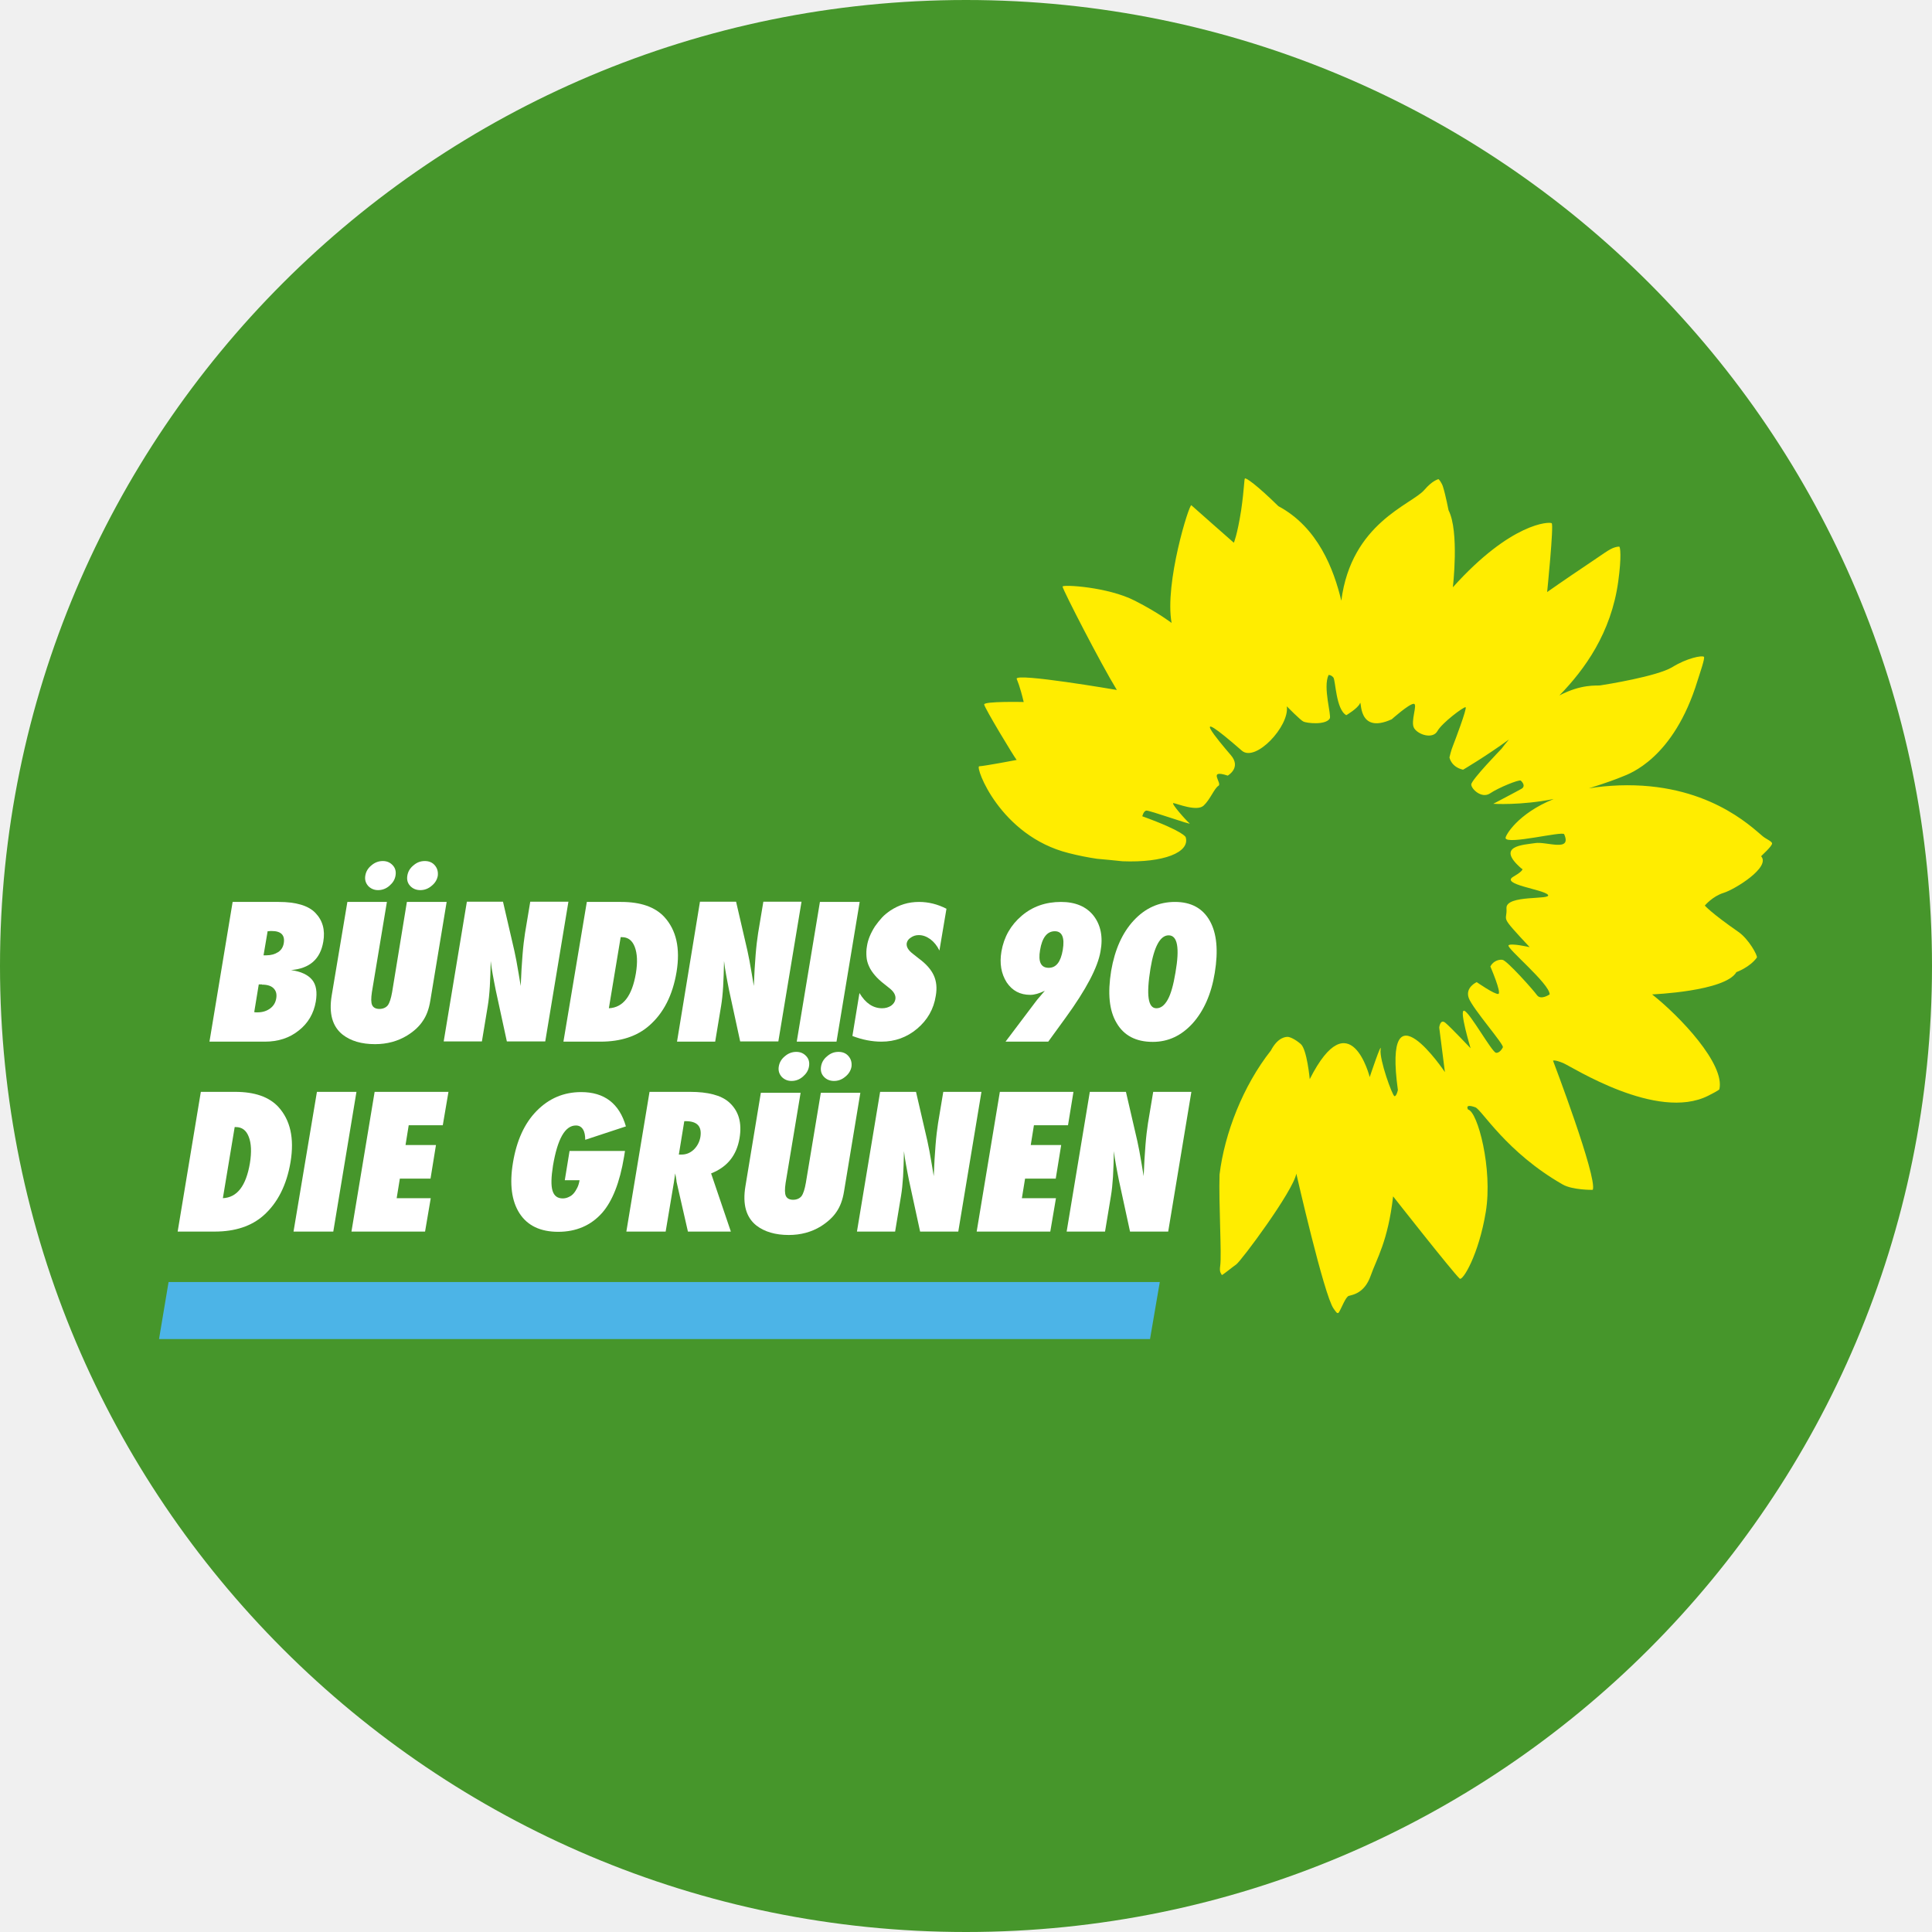
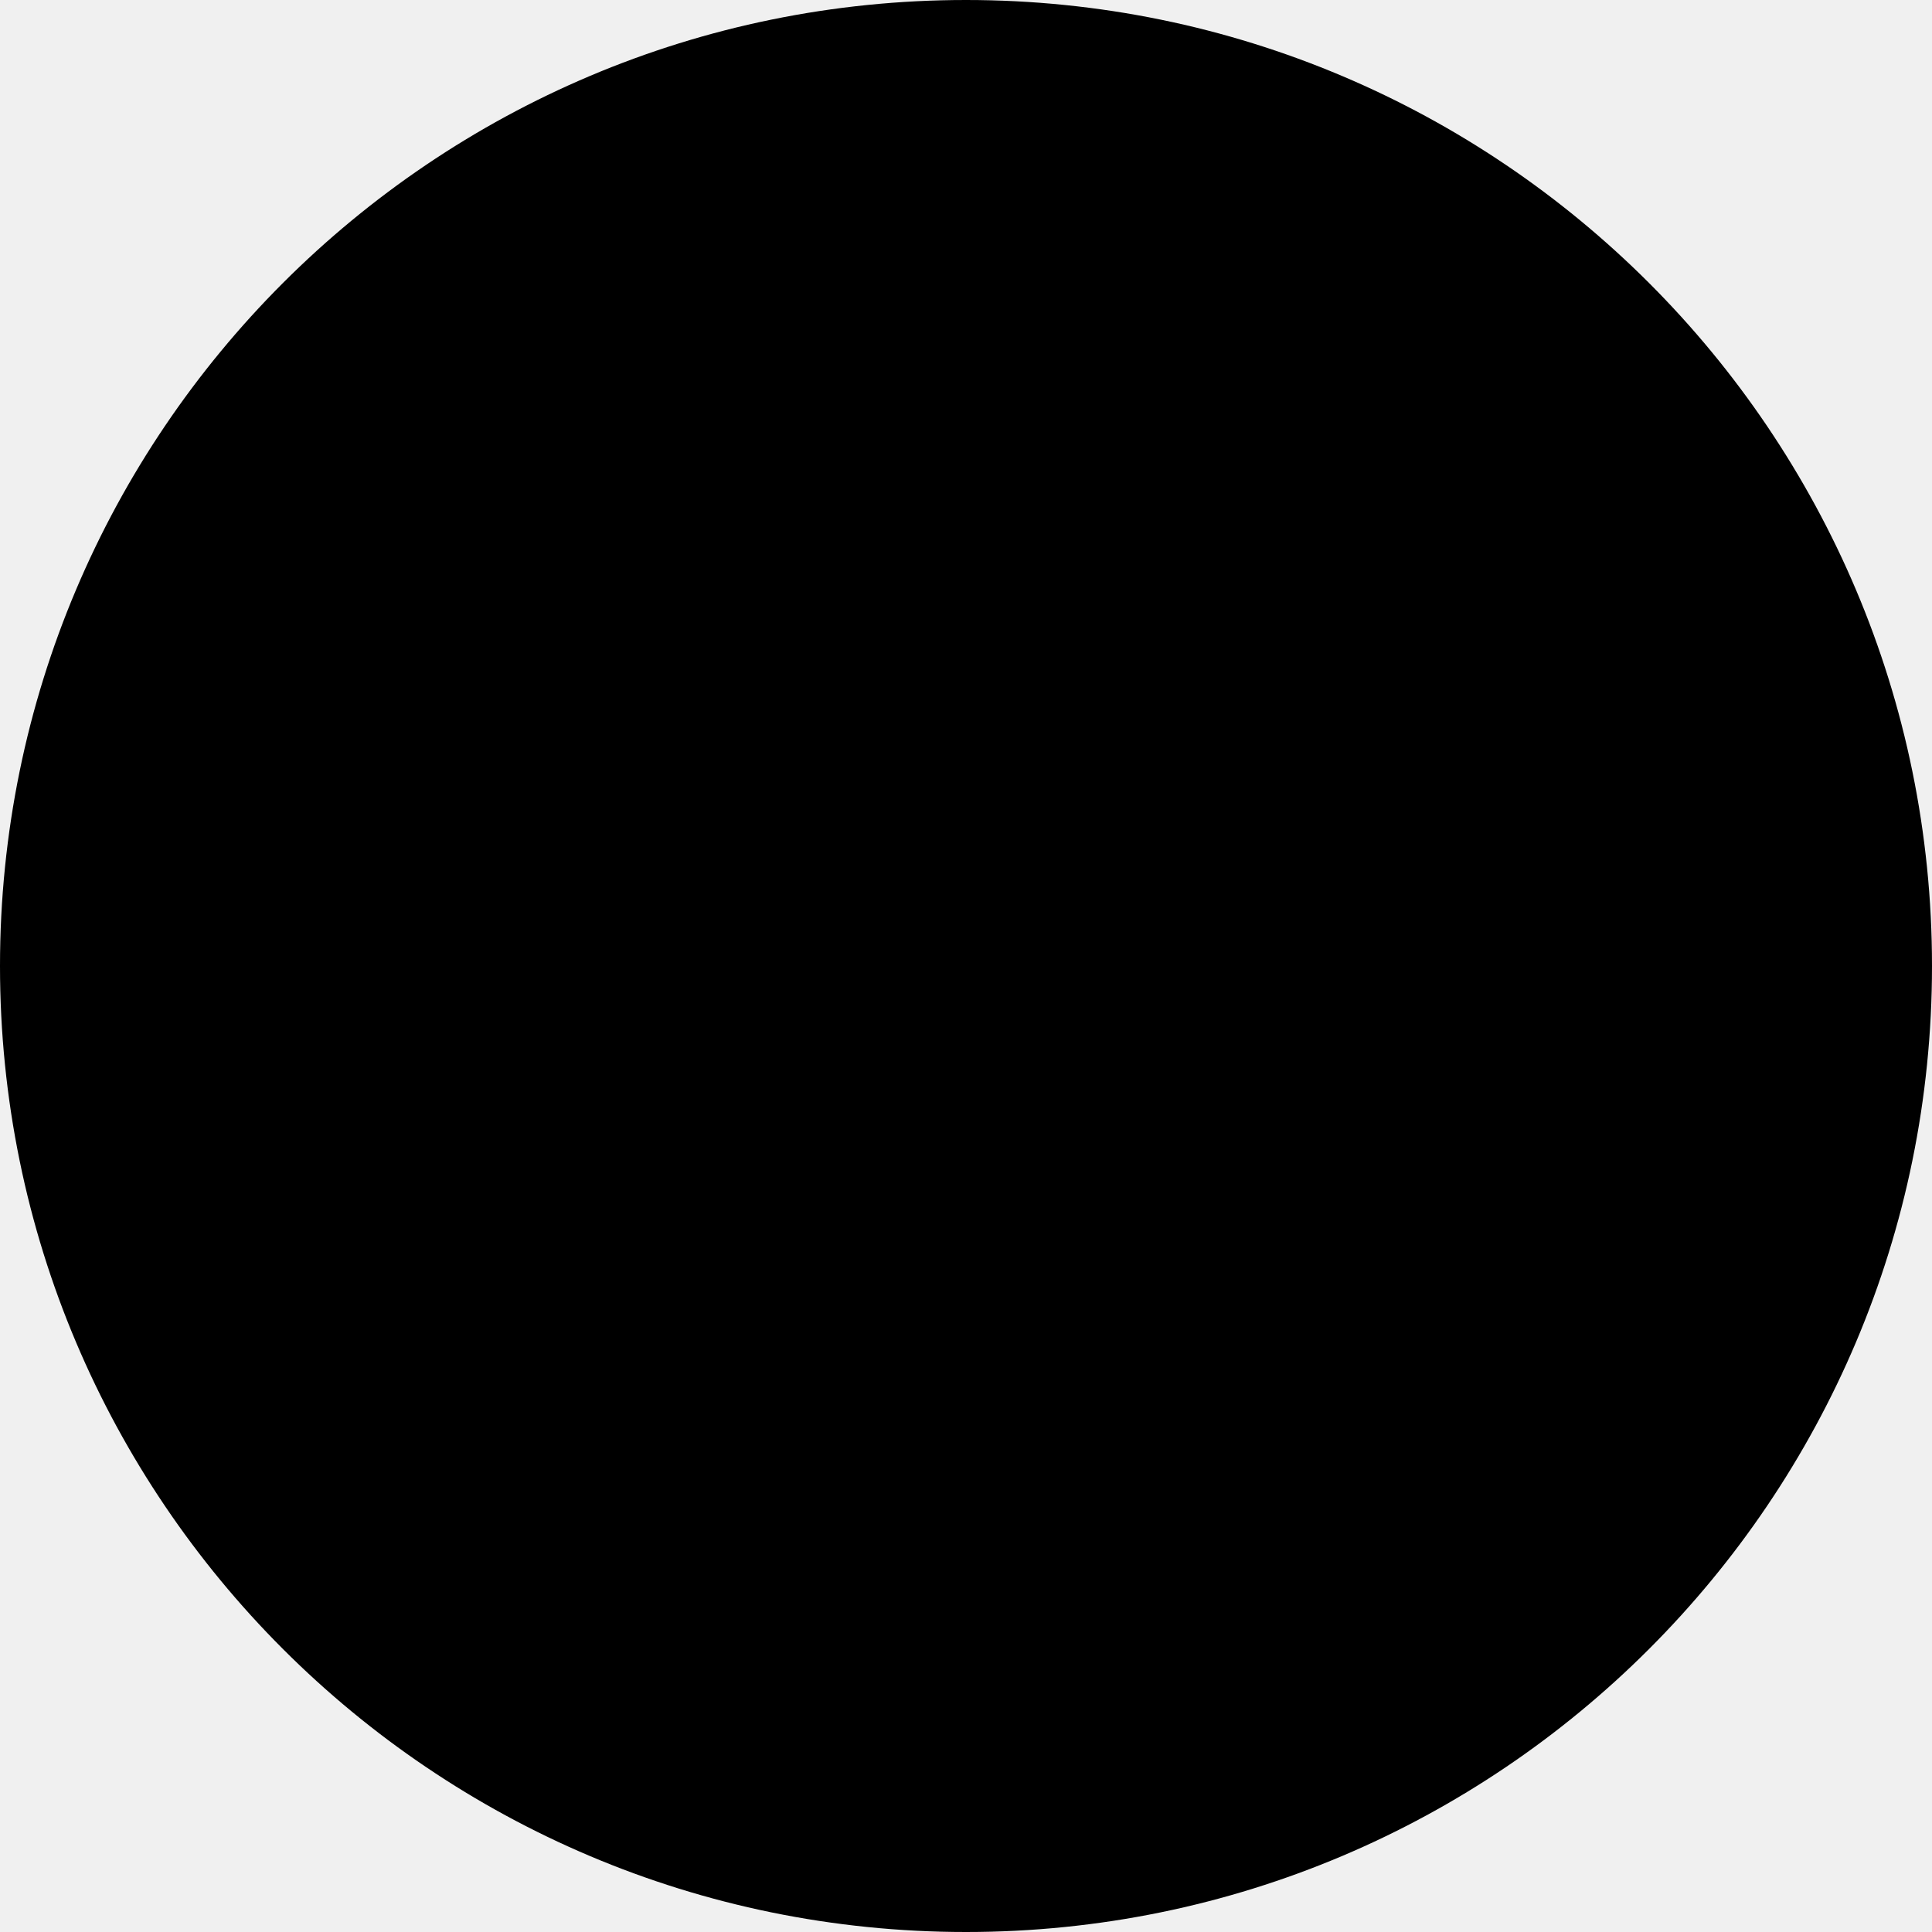
- <svg xmlns="http://www.w3.org/2000/svg" version="1.1" id="svg2" x="0px" y="0px" viewBox="0 0 850.4 850.4" style="enable-background:new 0 0 850.4 850.4;" xml:space="preserve">
-   <style type="text/css">
- 	.st0{fill:#46962B;}
- 	.st1{fill:#4CB4E7;}
- 	.st2{fill:#FFED00;}
- 	.st3{fill:#FFFFFF;}
- </style>
+ <svg xmlns="http://www.w3.org/2000/svg" version="1.1" id="gruene-logo" width="100%" height="100%" x="0px" y="0px" viewBox="0 0 850.4 850.4" style="enable-background:new 0 0 850.4 850.4;" xml:space="preserve">
  <path class="st0" d="M850.4,425.2c0,234.8-190.4,425.2-425.2,425.2S0,660,0,425.2S190.4,0,425.2,0S850.4,190.4,850.4,425.2z" />
  <polygon id="Balken" class="st1" points="70,589.4 506.2,589.4 510.5,564.3 74.2,564.3 " />
  <path id="Blume" class="st2" d="M780,371.2c-0.1-0.9-2.5-1.8-4.1-3.1c-5.4-4.5-24.9-23.7-63.2-22.4c-4.8,0.2-9.3,0.6-13.3,1.3  c8.2-2.6,12.4-4.2,14.8-5.2c3-1.2,22.5-7.9,33-42.2c0.9-2.9,3.4-10,2.8-10.5c-0.8-0.7-7.4,0.5-14,4.6c-6.7,4-29,7.6-31.7,8  c-1.6,0.2-8.1-0.7-17.9,4.4c11.1-11.4,22.8-27.5,25.9-50.2c1.5-10.9,0.9-15.3,0.4-15.3c-0.7,0-1,0.1-1.8,0.3  c-2.5,0.7-5,2.8-13.1,8.2c-8.1,5.4-16.8,11.5-16.8,11.5s3-29.6,2-30.3c-0.9-0.7-17.7-0.5-43.5,28.2c0,0,2.9-24.6-1.9-33.9  c0,0-1.3-6.7-2.4-10.2c-0.5-1.8-1.9-3.6-2.1-3.5c-0.3,0.2-2.6,0.6-6.2,4.8c-5.7,6.5-32.1,14.5-36.5,48.7  c-3.3-13.8-10.3-32.3-27.7-41.6c-9.8-9.6-14.2-12.5-14.7-12.2c-0.4,0.2-0.3,4.5-1.7,14.1c-1.7,10.8-3.2,14.2-3.2,14.2  s-18.2-16-18.7-16.5c-0.9-0.8-11.9,34.3-8.7,51.8c0,0-5.8-4.5-16.2-9.8c-11.9-6.1-31.9-7.2-31.8-6.2c0.2,1.6,16.9,34.1,23.9,45.5  c0,0-44.8-7.7-44.1-4.9c0.3,0.9,1.3,2.7,3.1,10.2c0,0-17.6-0.4-17.4,1.1c0.2,1.6,13.3,23.3,14.3,24.4c0,0-13.6,2.6-16.5,2.8  c-1.9,0.1,9.1,30.6,39.4,38.2c4.3,1.1,8.4,1.9,12.4,2.5c3.4,0.3,7.6,0.7,11.3,1.1c18,0.7,29.8-3.9,27.8-10.6c0,0-0.6-2.5-19.1-9.2  c0,0,0.5-2.2,1.7-2.5c1.2-0.3,20.5,6.7,19.1,5.6c-1.4-1.1-8.4-9-7.1-8.9c1.3,0.1,10.3,3.9,13.3,1.1c2.9-2.7,4.7-7.6,6.5-8.7  c1.9-1.1-5-7.5,4.1-4.5c0,0,6.2-3.5,1.3-9.1c-4.9-5.7-20.3-23.9,4.9-1.9c6,5.3,21.1-10.8,19.8-19.5c0,0,6,6.1,7.3,6.7  c1.3,0.7,9.7,1.7,11.6-1.3c0.9-1.3-3.1-13.8-0.5-19.2c0,0,1.1-0.1,2.1,1.1c1,1.2,1.1,14.1,5.7,16.6c0,0,5.1-3,6-5.2  c0.9-2.3-1.4,14,14,7c0,0,7.5-6.7,9.6-6.8c2.1-0.2-1.6,7.9,0.3,10.8c1.9,2.9,8.2,4.8,10.2,1.2c2-3.6,11.6-10.8,12.4-10.5  c0.8,0.3-4.9,15.3-5.5,16.8c-0.9,2.1-1.6,5.3-1.6,5.3s0.7,4.2,6,5.4c0,0,9.9-5.8,20.2-13.3c-1.1,1.3-2.2,2.6-3.3,4.1  c0,0-13.3,13.7-13.3,15.7c0,2,4.6,6.4,8.3,3.9c3.7-2.5,12.8-6.2,13.5-5.6c0.8,0.7,2.2,2.5,0.3,3.6c-1.9,1.1-12.4,6.6-12.4,6.6  s12,0.8,26.6-2.1c-15.9,6.4-21.4,16.2-21.2,17.2c0.5,3.1,25.1-3.2,25.8-1.7c3.5,8-7.8,3.1-12.8,3.9c-5,0.8-17.7,1.1-6,11.2  c0,0,2.2,0.2-3.6,3.6c-5.8,3.4,12.9,5.5,15.2,7.9c2.2,2.5-18.6-0.2-18.2,6c0.4,6.3-3.6,2.3,10.2,17.1c0,0-8.3-1.9-9.3-0.8  c-1,1.2,18.2,17,18.1,21.6c0,0-3.9,2.7-5.6,0.3c-1.7-2.4-13.2-15.2-15.1-15.5c-1.4-0.3-4.1,0.4-5.4,2.9c0,0,5.1,11.8,3.5,12.1  c-1.6,0.3-9.5-5.2-9.5-5.2s-5.2,2.3-3.5,7c1.7,4.7,15.8,20.7,15,21.7c0,0-1.2,2.6-3,2.4c-1.8-0.2-11.6-17.9-14-18.5  c-2.4-0.7,2.8,16.5,2.8,16.5s-8.8-9.3-11.1-11.2c-2.3-1.9-2.7,2.1-2.7,2.1l2.5,19.6c0,0-27.4-40.9-20.7,7.9c0,0-0.6,2.8-1.5,2.7  c-0.9-0.1-6.7-16.1-6.1-20.5c0.7-4.4-4.8,12.1-4.8,12.1s-8.6-34.2-26.4,0.9c0,0-1.2-13.2-4-15.5c-2.7-2.3-4.9-3.1-5.7-3.1  c-0.6,0-4.2-0.1-7.4,6C547.1,478,539,498.9,536.8,517c-0.4,12.6,1,35.2,0.3,40.1c-0.4,2.8,0.2,3.1,0.7,4.1c0.1,0.3,4.8-3.6,6.3-4.6  c2.2-1.5,25.1-32.3,26.5-40c0,0,12.2,53.6,16.4,59.4c0.9,1.2,1.6,2.6,2.3,1.7c1.2-1.9,3-6.9,4.4-7.3c1.8-0.5,6.9-1.2,9.6-8.8  c2.7-7.7,7.6-15.1,9.9-35c0,0,26,33.1,29.3,36.2c1.3,1.2,8.4-10.5,11.5-29.4c3.1-18.9-3.6-44.2-7.8-45c0,0-1.8-2.8,3.2-1  c2.8,1,13.6,19.8,38.5,34c4.2,2.4,13.1,2.4,13.2,2.3c2-5.6-17.5-56.8-17.5-56.8s0.5-0.6,4.4,1c3.9,1.6,41.3,25.8,63.9,14.4  c4.6-2.3,4.9-2.8,4.9-2.8c2.6-11.1-17.4-32.2-29.6-41.8c0,0,32.2-1.3,37.1-9.8c0,0,5.9-2.1,9-6.4c0.5-0.7-3.5-8.1-8.1-11.3  c-12.1-8.4-14.8-11.6-14.8-11.6s3.4-4.1,8.3-5.6c4.9-1.5,20.8-11.3,16.5-16.1C775.1,376.8,780.2,372.4,780,371.2" />
  <g id="Typo">
    <path class="st3" d="M486.4,542.1l2.6-15.7c0.4-2.4,0.7-5.2,0.9-8.4c0.2-3.2,0.3-7,0.4-11.3c0.2,1.9,0.5,3.9,0.9,6   c0.4,2.1,0.8,4.4,1.3,6.8l4.9,22.6h16.8l10.2-61.5h-16.8l-2.3,13.8c-0.4,2.6-0.8,5.8-1.1,9.6c-0.3,3.8-0.6,8.4-0.8,13.7l-0.9-5.4   c-0.4-2.1-0.7-4.1-1-5.7c-0.3-1.6-0.6-3.1-0.9-4.4l-5-21.6h-15.9l-10.2,61.5H486.4z" />
    <polygon class="st3" points="462.3,542.1 464.8,527.4 449.8,527.4 451.2,518.8 464.7,518.8 467.1,504 453.7,504 455.1,495.3    470.1,495.3 472.5,480.6 440.1,480.6 429.9,542.1  " />
    <path class="st3" d="M394,542.1l2.6-15.7c0.4-2.4,0.7-5.2,0.9-8.4c0.2-3.2,0.3-7,0.4-11.3c0.2,1.9,0.5,3.9,0.9,6   c0.4,2.1,0.8,4.4,1.3,6.8l4.9,22.6h16.8l10.2-61.5h-16.8l-2.3,13.8c-0.4,2.6-0.8,5.8-1.1,9.6c-0.3,3.8-0.6,8.4-0.8,13.7l-0.9-5.4   c-0.4-2.1-0.7-4.1-1-5.7c-0.3-1.6-0.6-3.1-0.9-4.4l-5-21.6h-15.8l-10.2,61.5H394z" />
    <path class="st3" d="M308.3,500.4c-0.4,2.3-1.4,4.1-2.9,5.6c-1.6,1.5-3.4,2.2-5.4,2.2h-1.2l2.4-14.7h0.6   C306.9,493.5,309,495.8,308.3,500.4 M325.5,501.1c1.2-7-0.4-12.3-4.8-16.1c-3.4-2.9-9.1-4.4-16.9-4.4h-17.9l-10.2,61.5H293   l3.6-21.5l0.6-4.1c0.2,0.9,0.3,1.6,0.4,2.2c0.1,0.6,0.2,1.1,0.2,1.5l5,21.9h18.9l-8.7-25.6C320.1,513.7,324.2,508.6,325.5,501.1" />
    <path class="st3" d="M248.6,519.5h6.5c-0.2,1.2-0.5,2.3-1,3.3c-0.5,1-1,1.8-1.6,2.5c-0.6,0.7-1.3,1.2-2.2,1.6   c-0.8,0.4-1.7,0.6-2.6,0.6c-2.3,0-3.8-1.1-4.5-3.4c-0.7-2.3-0.6-5.9,0.2-11c2-11.8,5.3-17.7,10.1-17.7c1.4,0,2.4,0.6,3.1,1.7   c0.7,1.1,1,2.7,1,4.6l17.9-5.9c-2.9-10.1-9.5-15.1-19.7-15.1c-7.7,0-14.2,2.8-19.6,8.3c-5.4,5.5-8.8,13.1-10.4,22.7   c-1.6,9.5-0.6,17,2.9,22.4c3.5,5.4,9.2,8.1,17,8.1c7.9,0,14.4-2.8,19.3-8.3c4.5-5.1,7.8-13.3,9.7-24.8l0.4-2.5h-24.4L248.6,519.5z" />
    <polygon class="st3" points="187.1,542.1 189.6,527.4 174.6,527.4 176,518.8 189.5,518.8 191.9,504 178.5,504 179.9,495.3    194.9,495.3 197.4,480.6 164.9,480.6 154.7,542.1  " />
    <polygon class="st3" points="156.9,480.6 139.5,480.6 129.2,542.1 146.7,542.1  " />
    <path class="st3" d="M110,512c-1.7,10-5.6,15.1-11.9,15.4l5.2-31.3h0.5c2.7,0,4.6,1.4,5.7,4.3C110.6,503.2,110.8,507.1,110,512    M127.9,511.4c1.7-10.4-0.1-18.4-5.4-24.2c-4.1-4.4-10.4-6.6-19-6.6H88.4l-10.2,61.5h16.3c9,0,16.2-2.4,21.5-7.1   C122.2,529.5,126.2,521.6,127.9,511.4" />
    <path class="st3" d="M517.4,428.1c-0.9,5.4-2,9.4-3.4,11.9c-1.4,2.5-3,3.8-5,3.8c-3.7,0-4.5-5.8-2.6-17.5c1.6-9.7,4.3-14.6,8-14.6   C518.3,411.7,519.3,417.2,517.4,428.1 M532.5,405.3c-3.1-5.5-8.2-8.3-15.3-8.3c-7.1,0-13.1,2.7-18.2,8.2c-5,5.4-8.3,12.8-9.9,22.1   c-1.6,9.9-0.9,17.5,2.4,23c3.2,5.5,8.5,8.3,15.9,8.3c6.8,0,12.6-2.7,17.6-8.2c4.9-5.5,8.2-12.9,9.7-22.2   C536.3,418.4,535.6,410.8,532.5,405.3" />
    <path class="st3" d="M467.8,418.1c-0.9,5.3-2.9,7.9-6.2,7.9c-3.4,0-4.7-2.6-3.8-7.8c0.9-5.5,3.1-8.3,6.5-8.3   C467.5,409.9,468.7,412.7,467.8,418.1 M481.3,403c-3.2-4-8-6-14.3-6c-6.7,0-12.5,2-17.3,6.1c-4.8,4.1-7.8,9.3-8.9,15.7   c-0.9,5.3-0.1,9.8,2.3,13.6c2.5,3.7,5.9,5.5,10.4,5.5c1.8,0,3.9-0.6,6.4-1.8c-0.8,1-1.6,1.8-2.3,2.7c-0.7,0.8-1.3,1.5-1.8,2.2   l-13.2,17.5h18.8l7.7-10.6c9-12.4,14.1-22.1,15.3-29.1C485.6,412.4,484.5,407.1,481.3,403" />
    <path class="st3" d="M388,458.5c5.9,0,11.2-1.9,15.7-5.7c4.5-3.8,7.3-8.6,8.2-14.5c0.6-3.4,0.3-6.4-0.9-9c-1.2-2.6-3.4-5.1-6.7-7.5   l-2.4-1.9c-2.1-1.6-3-3.1-2.8-4.7c0.2-1,0.7-1.8,1.8-2.5c1-0.7,2.1-1.1,3.5-1.1c1.8,0,3.4,0.6,5.1,1.8c1.6,1.2,3,2.9,4,5l3.1-18.4   c-3.9-2-7.9-3-12.1-3c-4.7,0-8.8,1.3-12.6,3.8c-1.3,0.9-2.6,1.9-3.7,3.1c-1.1,1.2-2.1,2.5-3.1,3.9c-1.9,3-3.1,5.9-3.5,8.7   c-0.3,1.6-0.3,3.2-0.2,4.6c0.1,1.5,0.5,2.9,1.1,4.2c0.6,1.4,1.5,2.7,2.6,4c1.1,1.3,2.5,2.6,4.2,3.9l2.5,2c1.8,1.5,2.6,3.1,2.3,4.7   c-0.2,1.1-0.8,2-1.9,2.8c-1.1,0.7-2.4,1.1-3.9,1.1c-4,0-7.3-2.2-10-6.7l-3.1,18.9C379.6,457.7,383.9,458.5,388,458.5" />
    <polygon class="st3" points="378.4,397 360.9,397 350.7,458.5 368.2,458.5  " />
    <path class="st3" d="M314.8,458.5l2.6-15.7c0.4-2.4,0.7-5.2,0.9-8.5c0.2-3.2,0.3-7,0.4-11.3c0.2,1.9,0.5,3.9,0.9,6   c0.4,2.1,0.8,4.4,1.3,6.8l4.9,22.6h16.8l10.2-61.5h-16.8l-2.3,13.8c-0.4,2.6-0.8,5.8-1.1,9.6c-0.3,3.8-0.6,8.4-0.8,13.7l-0.9-5.4   c-0.4-2.2-0.7-4.1-1-5.7c-0.3-1.6-0.6-3.1-0.9-4.4l-5-21.6h-15.9L298,458.5H314.8z" />
    <path class="st3" d="M279.9,428.4c-1.7,10-5.6,15.1-11.9,15.4l5.2-31.3h0.5c2.7,0,4.6,1.4,5.7,4.3   C280.5,419.7,280.7,423.5,279.9,428.4 M297.8,427.8c1.7-10.4-0.1-18.4-5.4-24.2c-4.1-4.4-10.4-6.6-19-6.6h-15.1L248,458.5h16.3   c9,0,16.2-2.4,21.5-7.1C292.1,445.9,296.1,438,297.8,427.8" />
    <path class="st3" d="M212.1,458.5l2.6-15.7c0.4-2.4,0.7-5.2,0.9-8.5c0.2-3.2,0.3-7,0.4-11.3c0.2,1.9,0.5,3.9,0.9,6   c0.4,2.1,0.8,4.4,1.3,6.8l4.9,22.6H240l10.2-61.5h-16.8l-2.3,13.8c-0.4,2.6-0.8,5.8-1.1,9.6c-0.3,3.8-0.6,8.4-0.8,13.7l-0.9-5.4   c-0.4-2.2-0.7-4.1-1-5.7c-0.3-1.6-0.6-3.1-0.9-4.4l-5-21.6h-15.9l-10.2,61.5H212.1z" />
    <path class="st3" d="M124.9,415.2c-0.3,1.7-1.1,3-2.5,3.9c-1.4,0.9-3.1,1.4-5.2,1.4h-1.2l1.8-10.6c0.4,0,0.8,0,1.1-0.1   c0.3,0,0.5,0,0.7,0C123.7,409.8,125.5,411.6,124.9,415.2 M115.3,433.4c2.3,0,4,0.5,5.1,1.6c1.1,1.1,1.5,2.5,1.2,4.4   c-0.3,1.9-1.2,3.4-2.7,4.5c-1.5,1.1-3.3,1.7-5.5,1.7c-0.2,0-0.4,0-0.6,0c-0.2,0-0.5,0-0.9-0.1l2-12.2H115.3z M142.3,414.5   c0.9-5.2-0.3-9.4-3.5-12.7c-3.1-3.2-8.5-4.8-16.1-4.8h-20.3l-10.2,61.5h24.4c5.8,0,10.8-1.6,14.9-4.9c4.1-3.2,6.6-7.5,7.5-12.7   c0.7-4.2,0.2-7.4-1.6-9.6c-1.8-2.2-4.9-3.7-9.3-4.3C136.3,426.3,141,422.2,142.3,414.5" />
    <path class="st3" d="M354.7,520.7c-0.5,2.8-1.1,4.7-1.9,5.8c-0.8,1-2.1,1.6-3.7,1.6c-1.6,0-2.7-0.6-3.2-1.7c-0.5-1.1-0.5-3-0.1-5.7   l6.6-39.7h-17.5l-6.8,41.2c-1.3,7.9,0.3,13.6,4.8,17.2c3.6,2.8,8.4,4.2,14.3,4.2c5.3,0,10-1.3,14.1-3.8c3-1.9,5.4-4.1,6.9-6.4   c1.6-2.3,2.7-5.2,3.3-8.9l7.2-43.5h-17.4L354.7,520.7z" />
    <path class="st3" d="M354.9,464.9c-1.1-1.2-2.5-1.9-4.4-1.9c-1.8,0-3.5,0.6-5,1.9c-1.5,1.2-2.4,2.7-2.7,4.5   c-0.3,1.7,0.1,3.2,1.2,4.5c1.1,1.2,2.6,1.9,4.4,1.9c1.8,0,3.5-0.6,5-1.9c1.5-1.3,2.4-2.7,2.7-4.5   C356.4,467.6,356,466.1,354.9,464.9" />
    <path class="st3" d="M373.5,464.9c-1.1-1.3-2.6-1.9-4.4-1.9c-1.9,0-3.5,0.6-5,1.9c-1.5,1.2-2.4,2.7-2.7,4.5   c-0.3,1.8,0.1,3.3,1.2,4.5c1.1,1.2,2.6,1.9,4.5,1.9c1.8,0,3.5-0.6,5-1.9c1.5-1.2,2.4-2.7,2.7-4.4   C375,467.7,374.6,466.2,373.5,464.9" />
    <path class="st3" d="M172.6,436.7c-0.5,2.8-1.1,4.7-1.9,5.8c-0.8,1-2.1,1.6-3.7,1.6c-1.6,0-2.7-0.6-3.2-1.7c-0.5-1.1-0.5-3-0.1-5.7   l6.6-39.7h-17.4l-6.9,41.2c-1.3,7.9,0.3,13.6,4.8,17.2c3.6,2.8,8.3,4.2,14.3,4.2c5.3,0,10-1.3,14.1-3.8c3.1-1.9,5.4-4.1,6.9-6.4   c1.6-2.3,2.7-5.2,3.3-8.9l7.2-43.5h-17.5L172.6,436.7z" />
    <path class="st3" d="M172.9,380.9c-1.1-1.2-2.5-1.9-4.4-1.9c-1.8,0-3.5,0.6-5,1.9c-1.5,1.2-2.4,2.7-2.7,4.5   c-0.3,1.7,0.1,3.2,1.2,4.5c1.1,1.2,2.6,1.9,4.4,1.9c1.8,0,3.5-0.6,5-1.9c1.5-1.3,2.4-2.7,2.7-4.5   C174.4,383.6,174,382.1,172.9,380.9" />
    <path class="st3" d="M191.4,380.9c-1.1-1.3-2.6-1.9-4.4-1.9c-1.9,0-3.5,0.6-5,1.9c-1.5,1.2-2.4,2.7-2.7,4.5   c-0.3,1.8,0.1,3.3,1.2,4.5c1.1,1.2,2.6,1.9,4.5,1.9c1.8,0,3.5-0.6,5-1.9c1.5-1.2,2.4-2.7,2.7-4.4   C192.9,383.7,192.5,382.2,191.4,380.9" />
  </g>
</svg>
